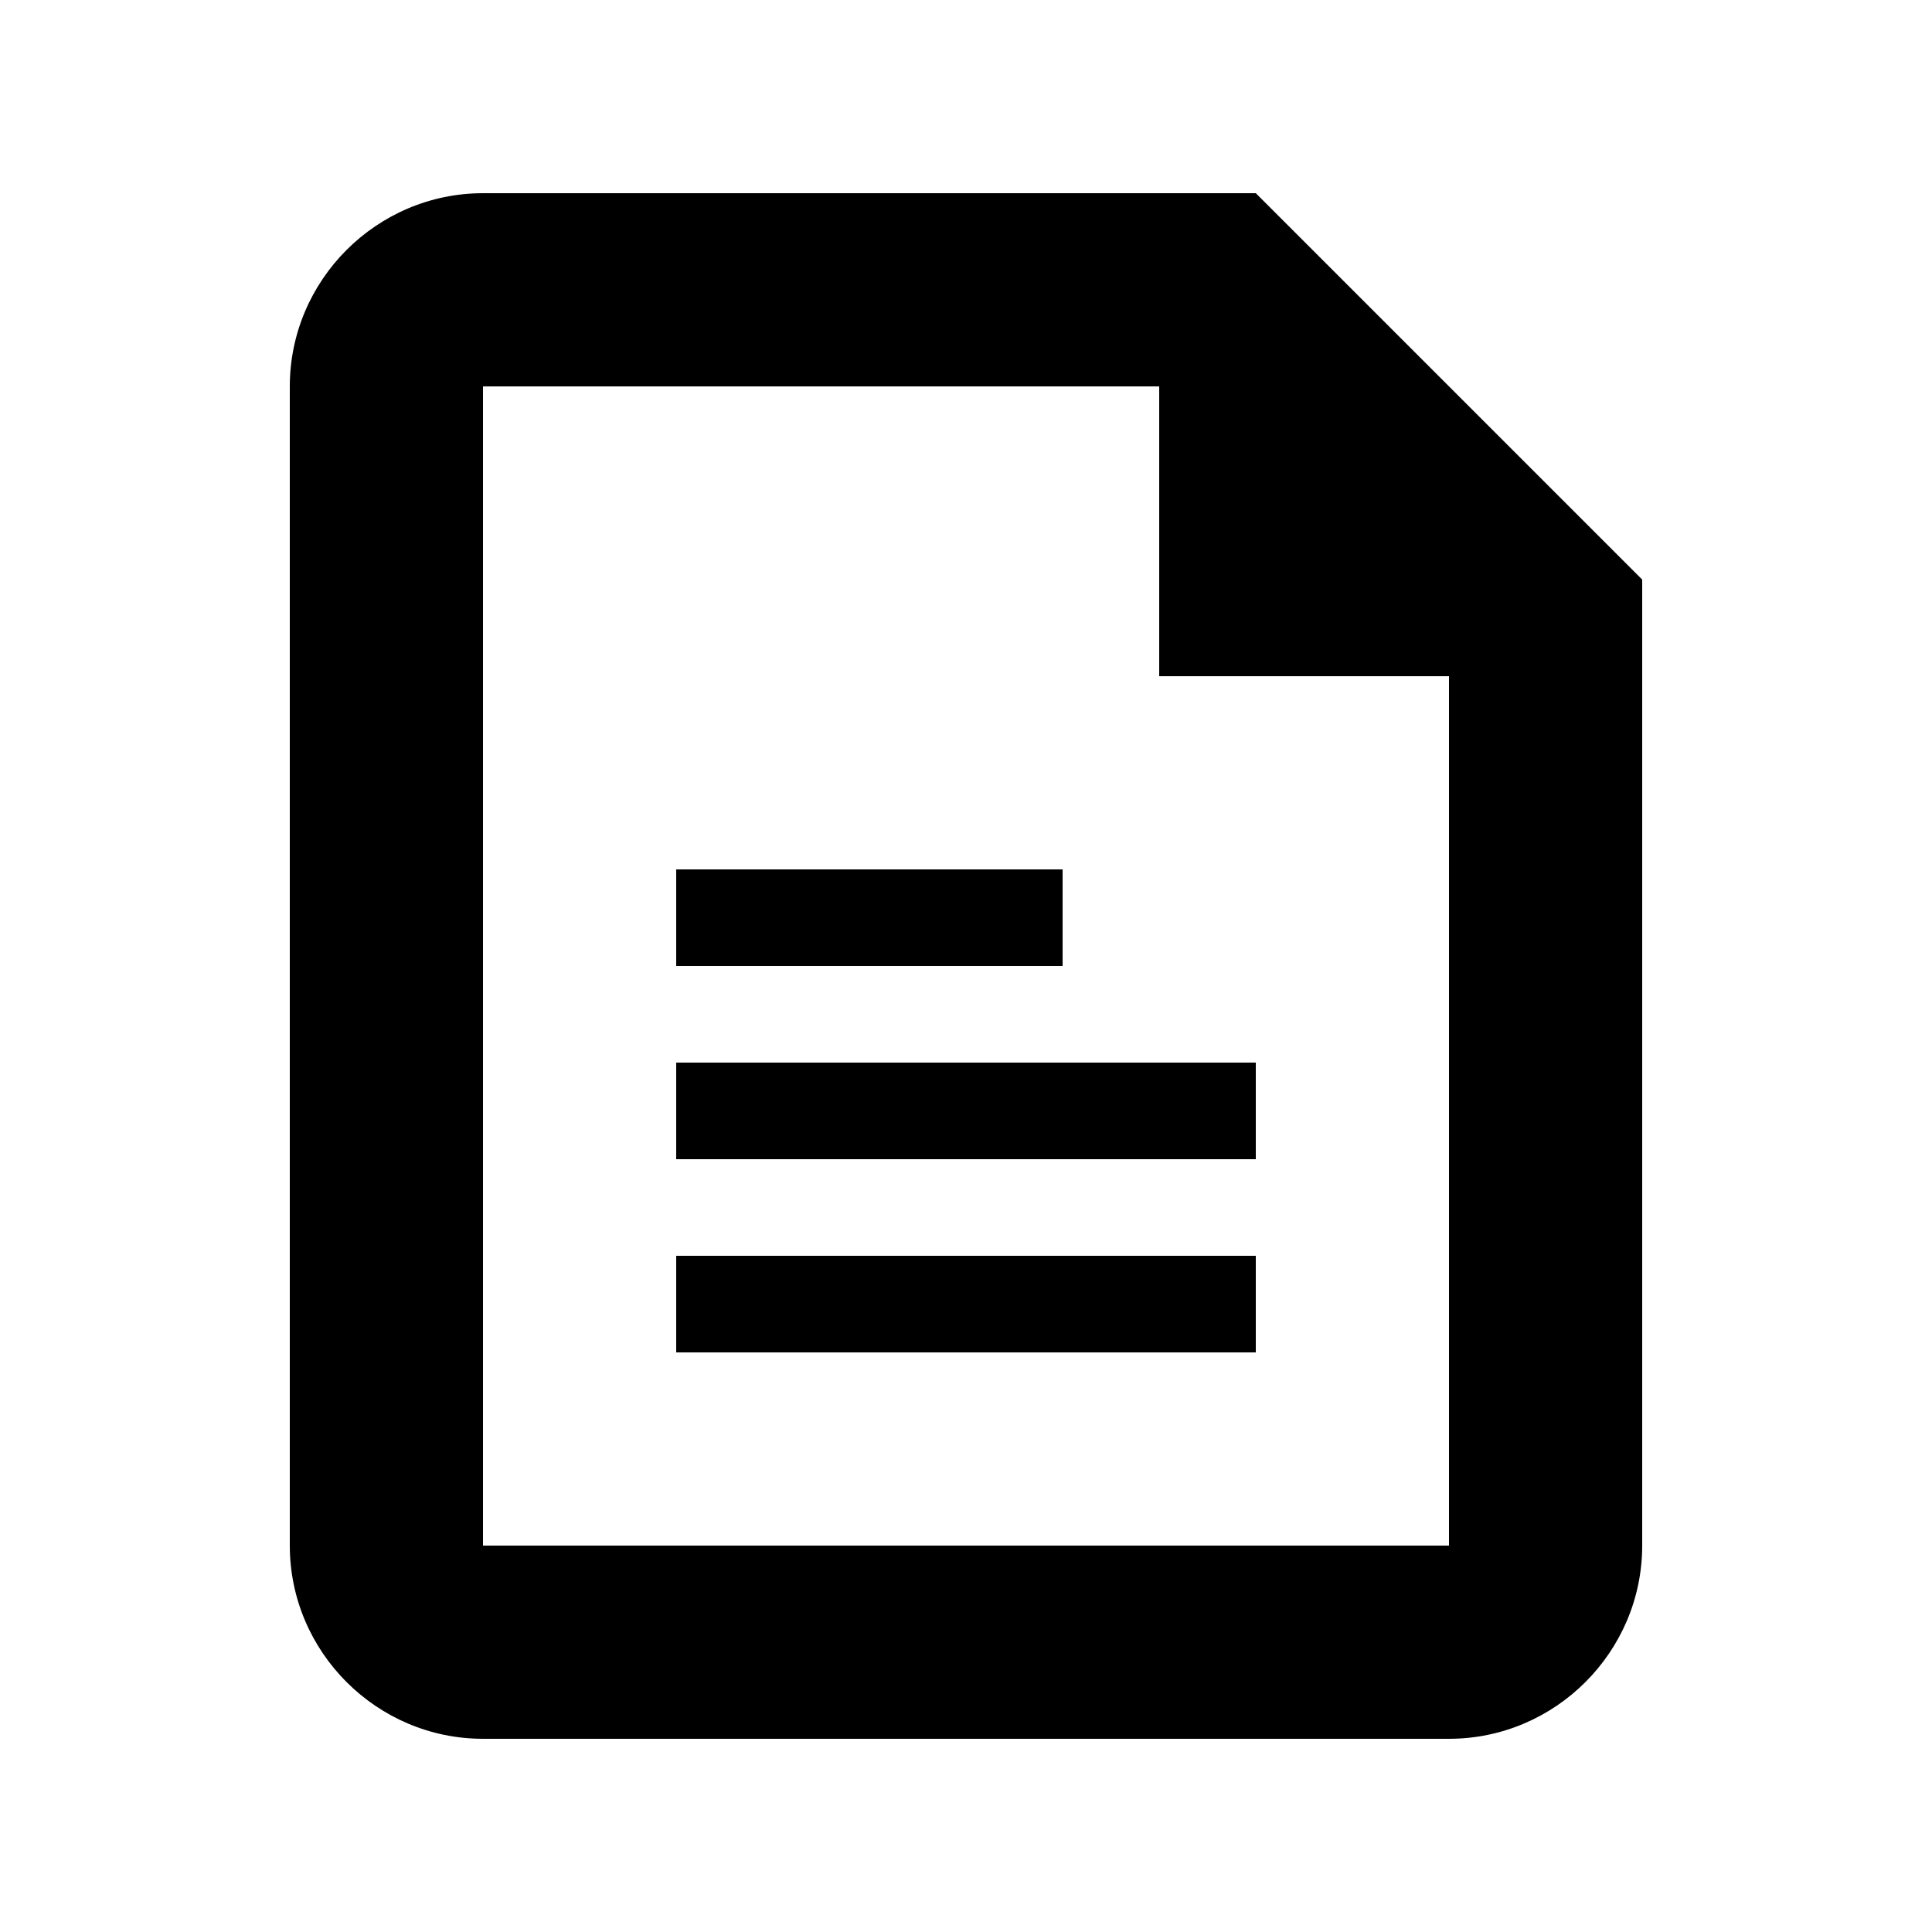
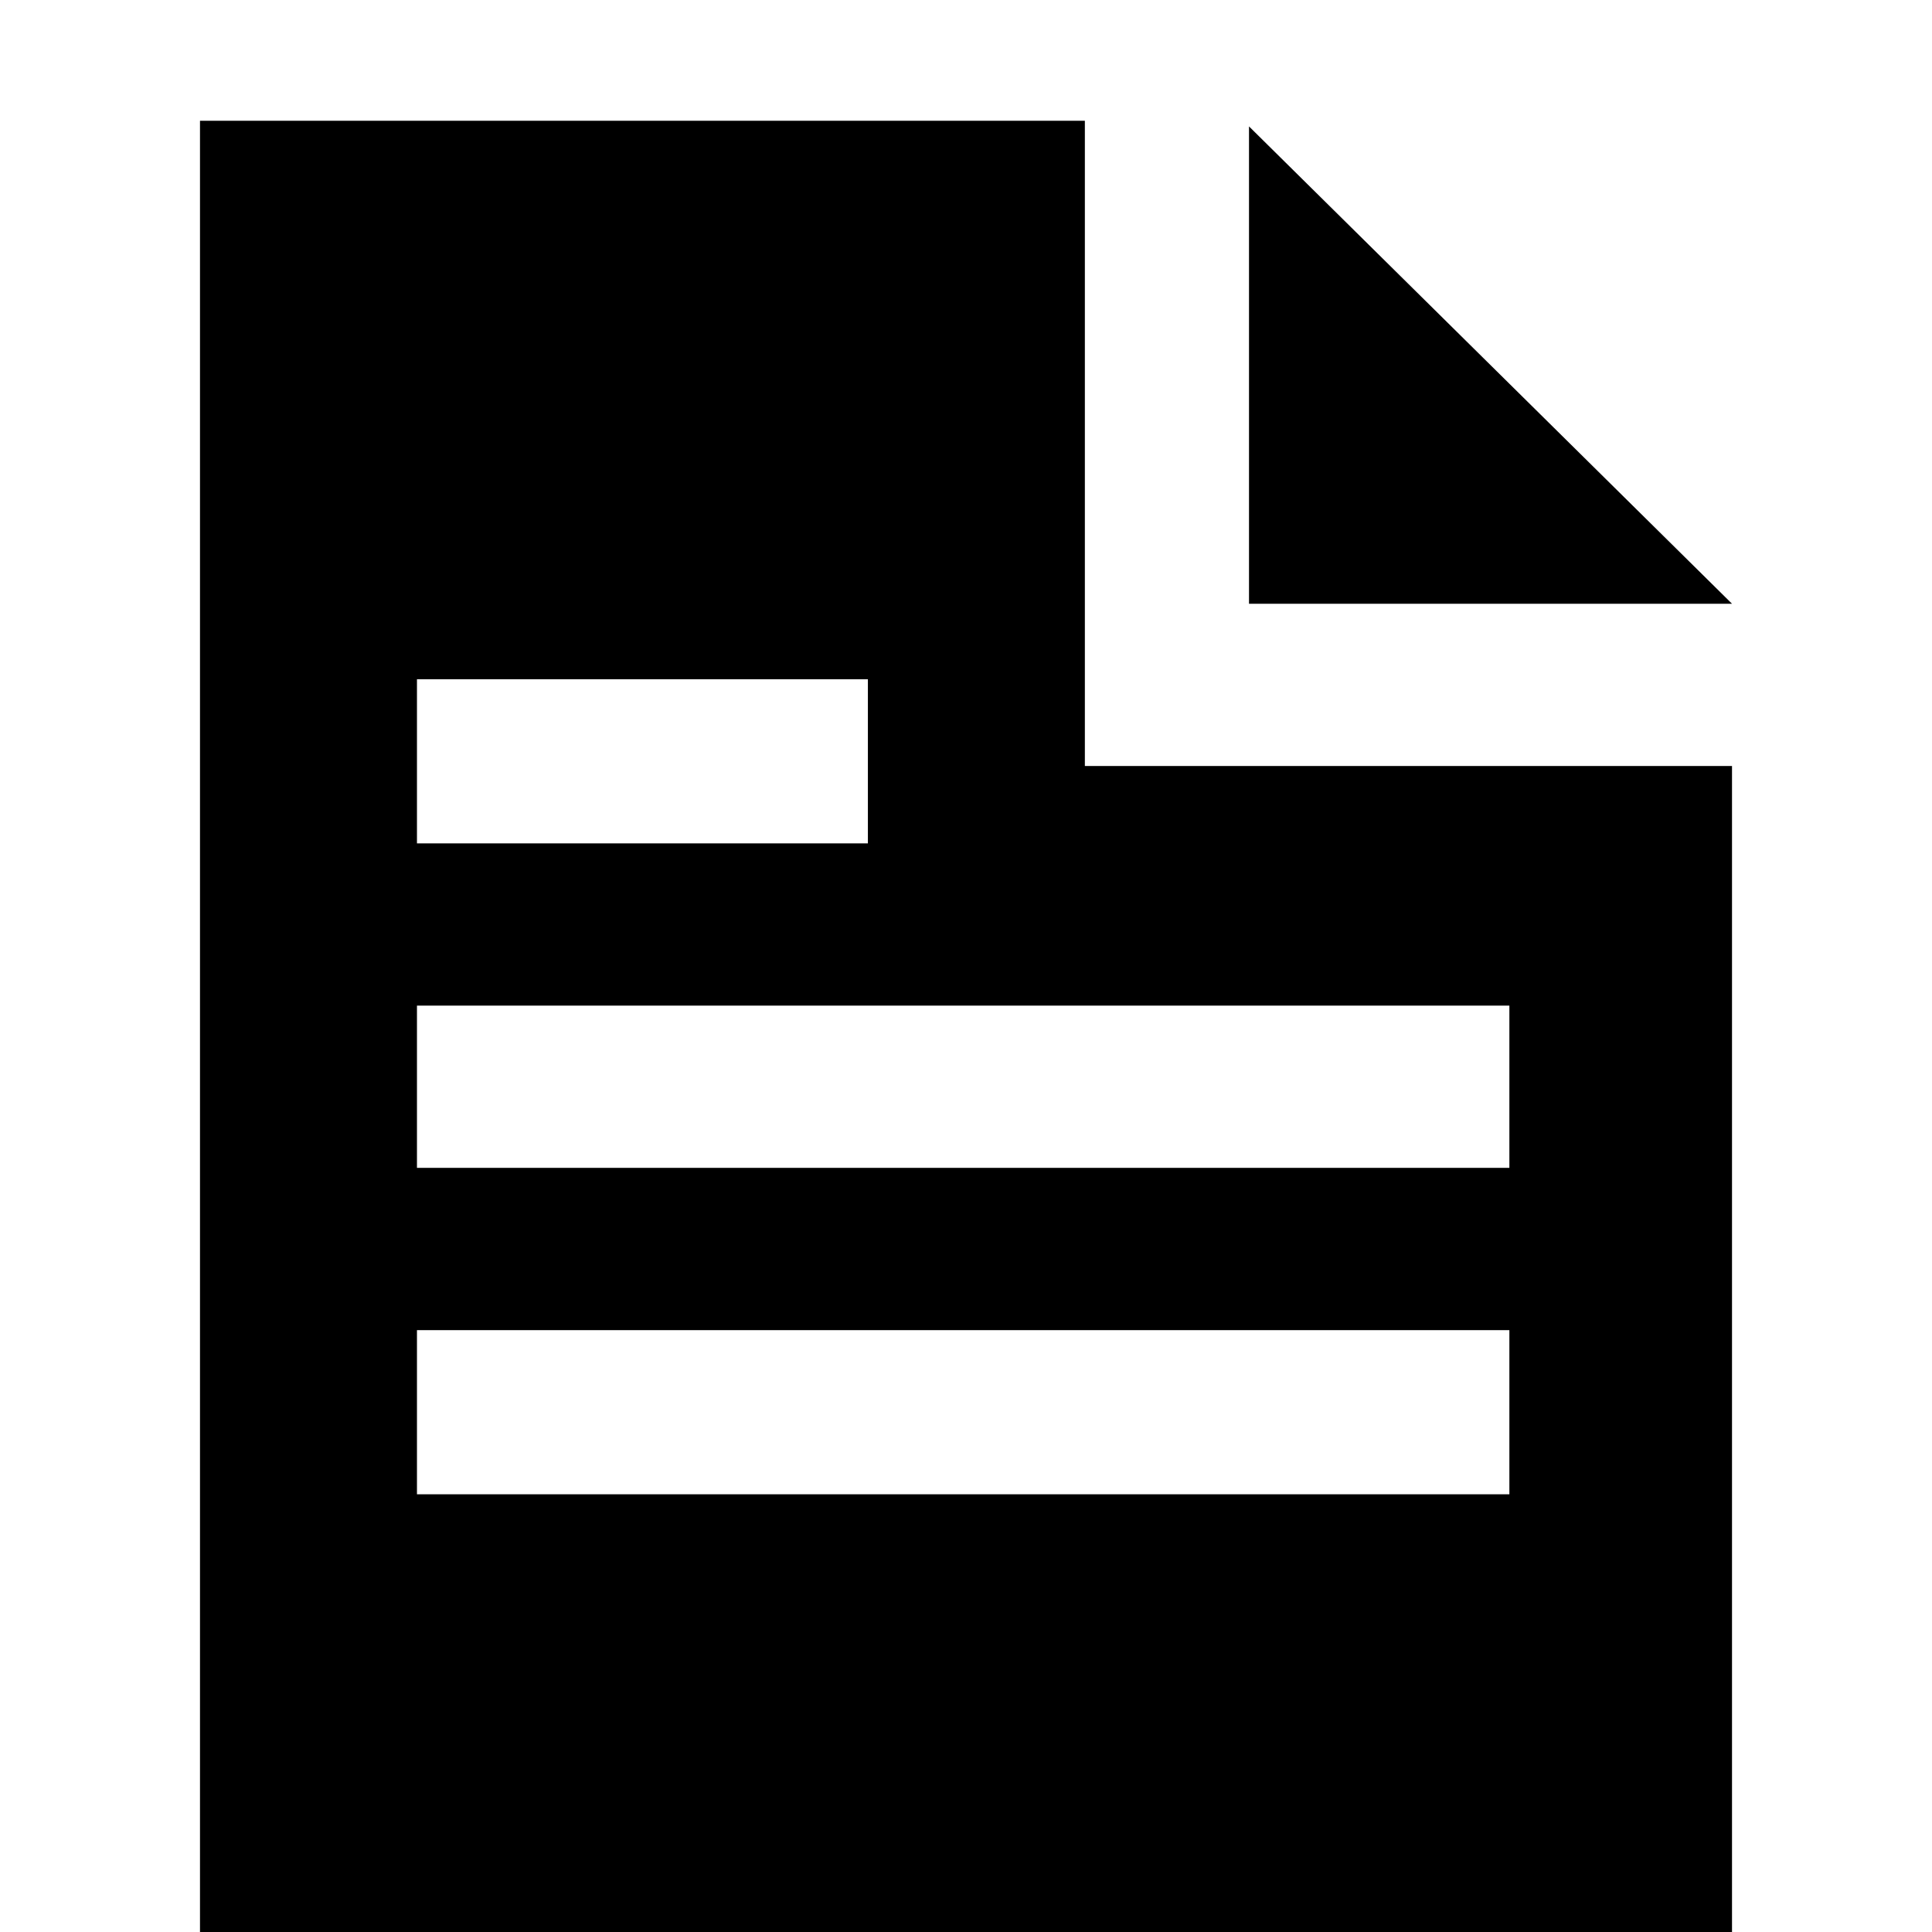
- <svg xmlns="http://www.w3.org/2000/svg" viewBox="0 0 40 40" fill="currentColor">
-   <path d="M26 4H10C7.8 4 6 5.8 6 8v24c0 2.2 1.8 4 4 4h20c2.2 0 4-1.8 4-4V12L26 4zm4 28H10V8h14v6h6v18zM14 22h12v2H14v-2zm0 4h12v2H14v-2zm0-8h8v2h-8v-2z" />
+ <svg xmlns="http://www.w3.org/2000/svg" viewBox="0 0 1024 1024">
+   <g transform="scale(1,-1) translate(0,-1024)">
+     <path d="M662 957V704H918ZM662 618H575V960H106V-64H918V618ZM221 664H460V577H221ZM803 232H221V319H800V232ZM803 405H221V491H800V405Z" fill="currentColor" />
+   </g>
</svg>
